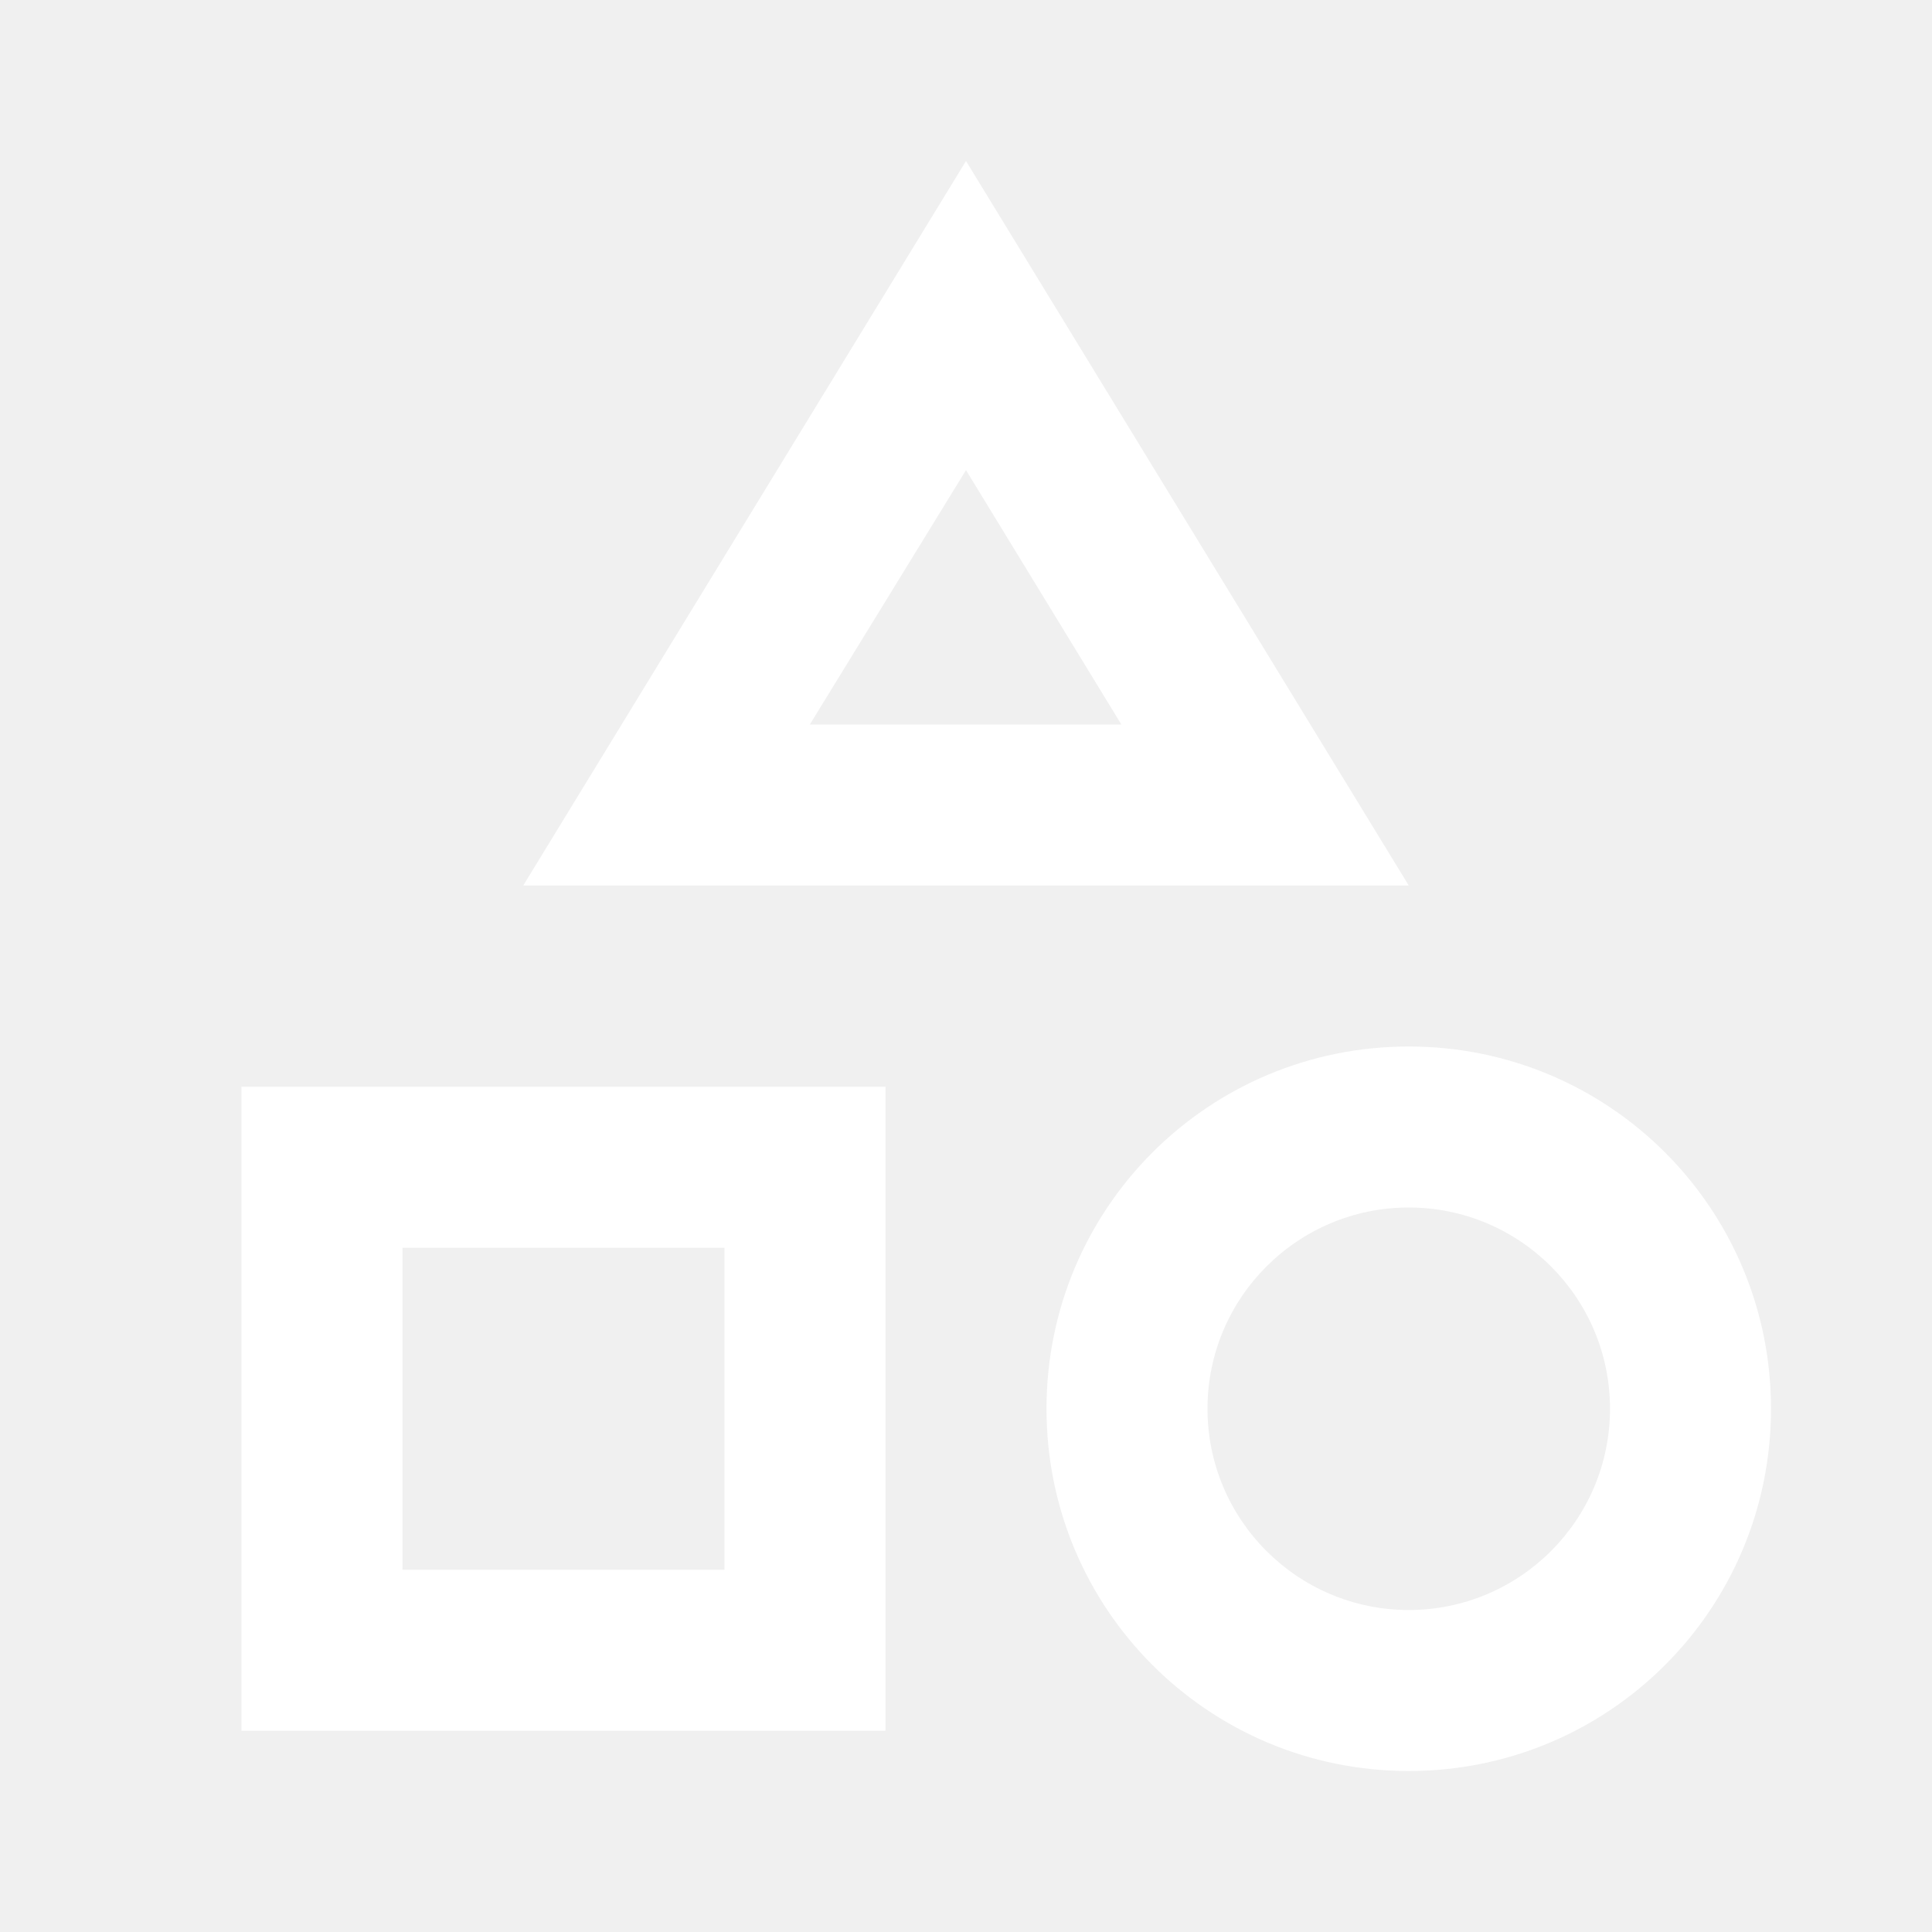
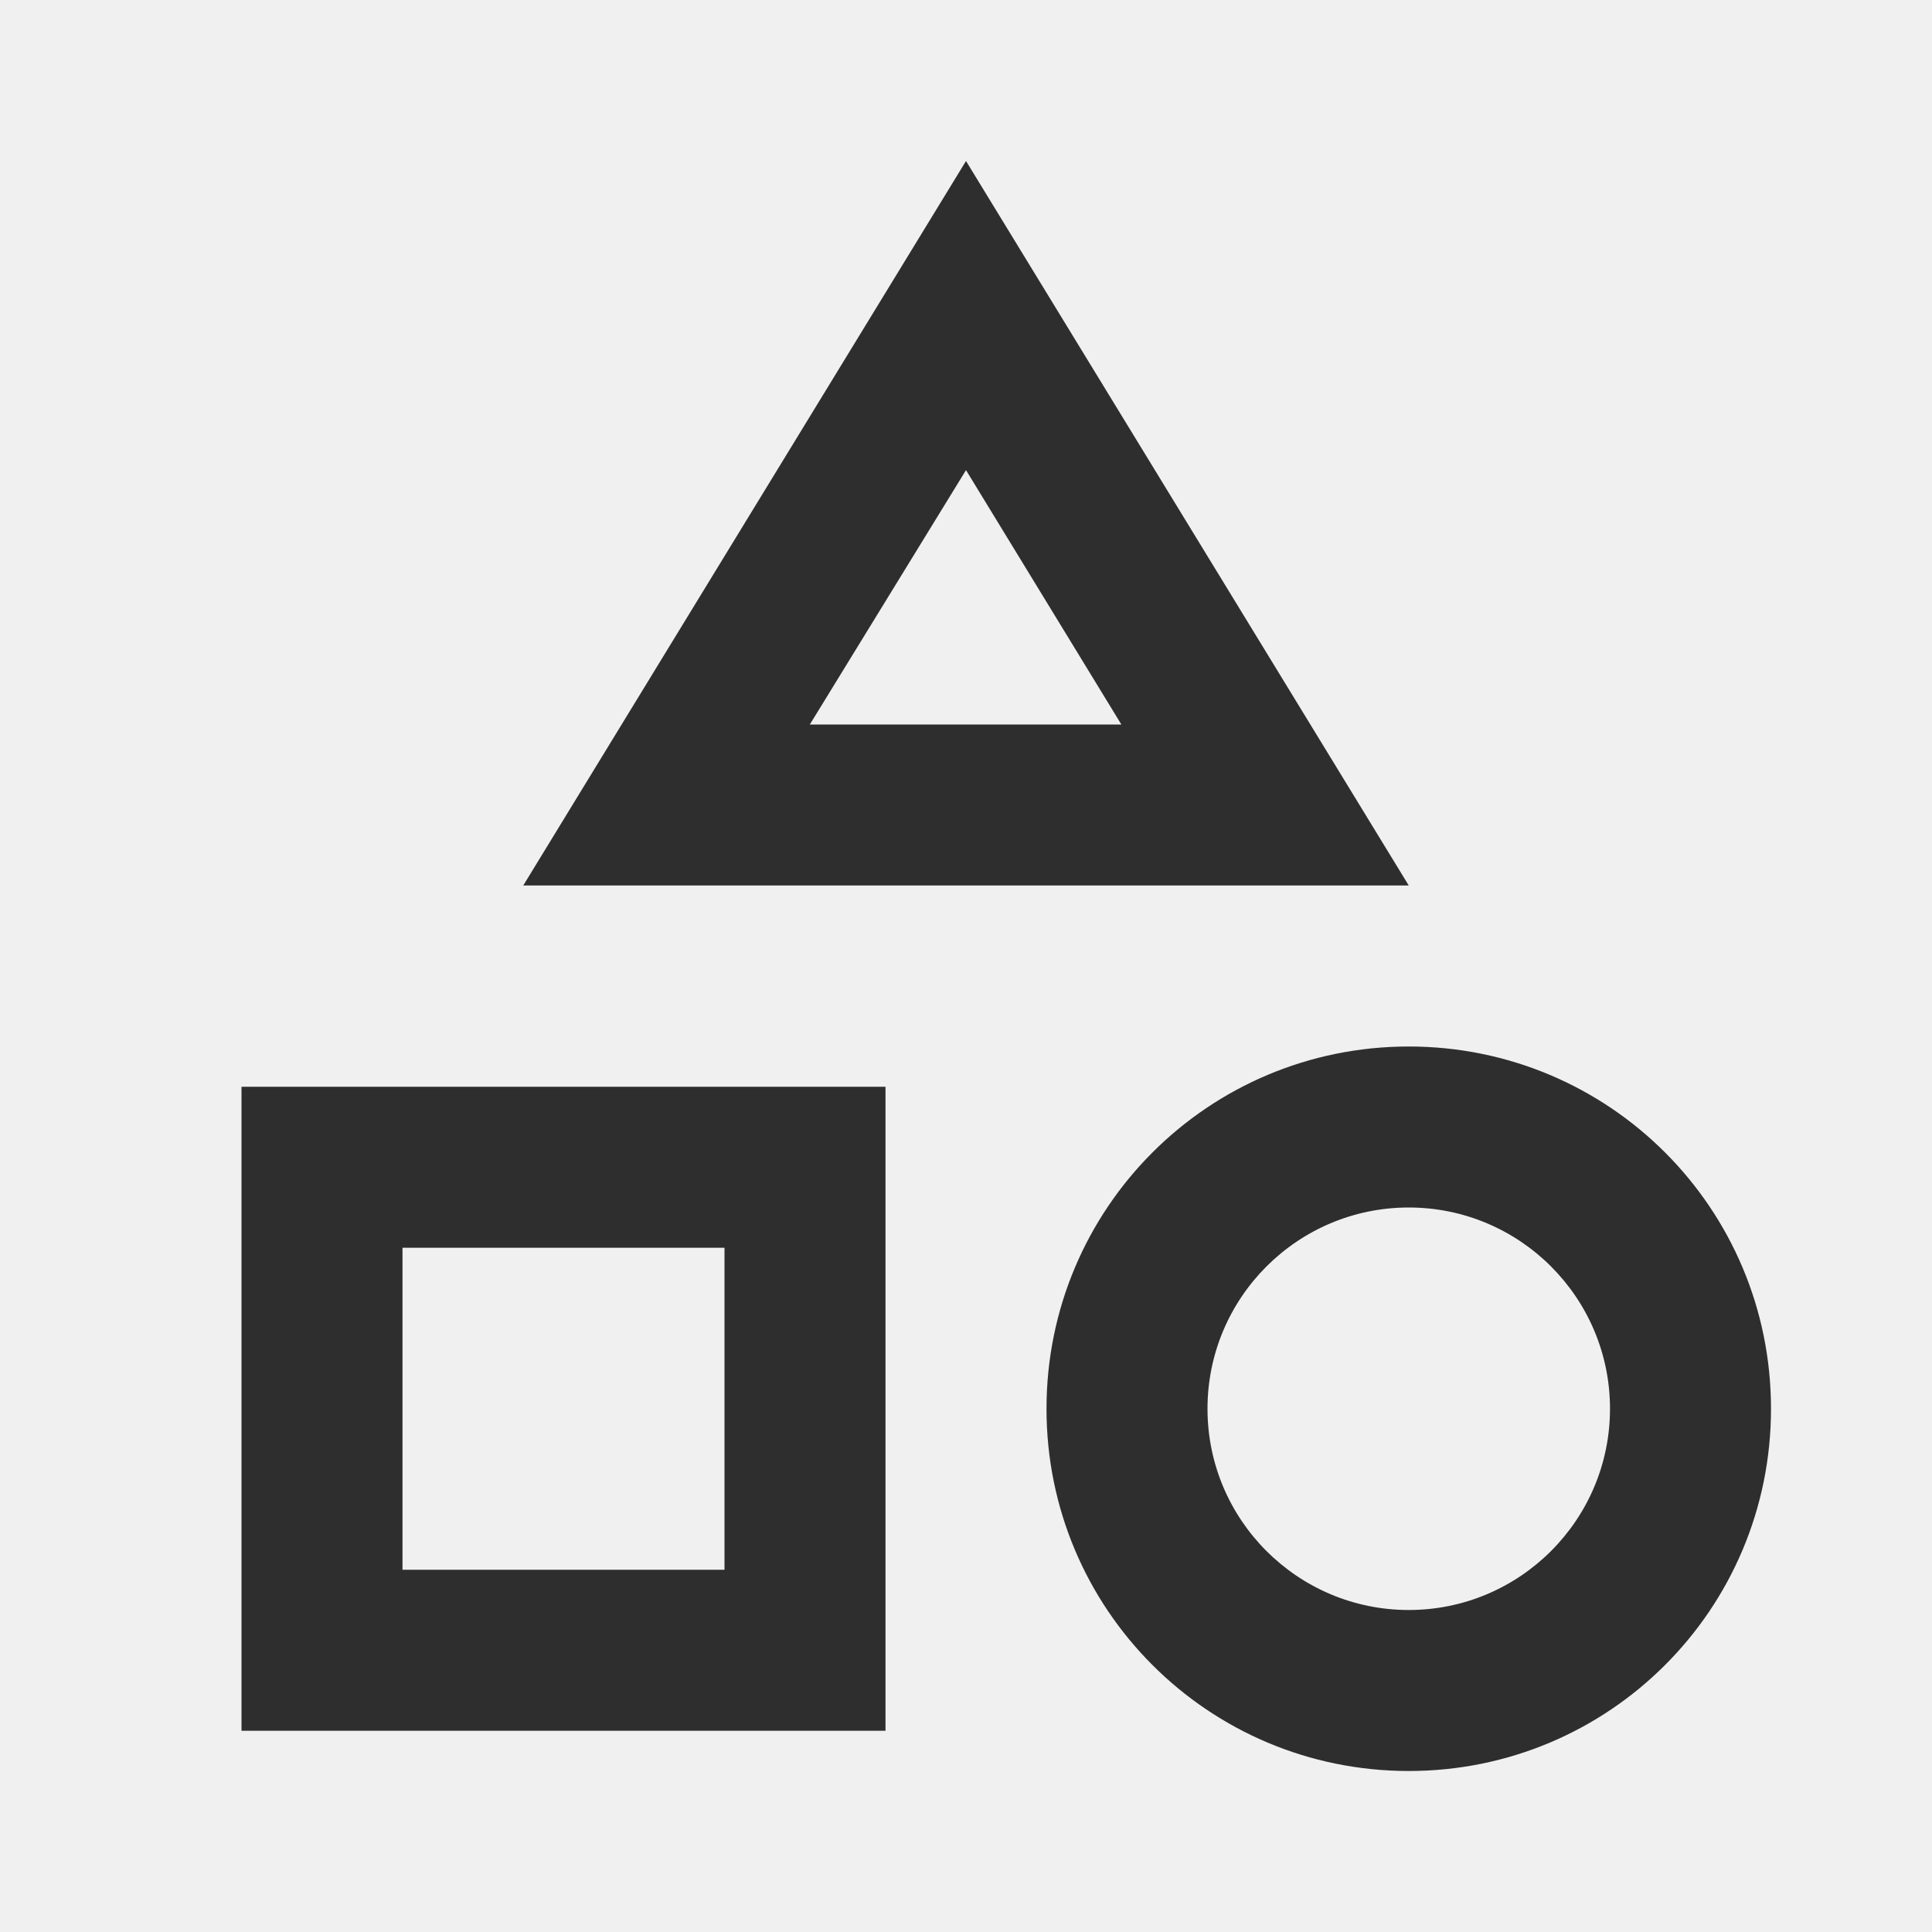
- <svg xmlns="http://www.w3.org/2000/svg" height="24px" viewBox="0 0 24 24" width="24px" fill="#FFFFFF">
+ <svg xmlns="http://www.w3.org/2000/svg" height="24px" viewBox="0 0 24 24" width="24px" fill="#2e2e2e">
  <path d="M0 0h24v24H0V0z" fill="none" />
  <path d="M12 2l-5.5 9h11L12 2zm0 3.84L13.93 9h-3.87L12 5.84zM17.5 13c-2.49 0-4.5 2.01-4.5 4.5s2.01 4.5 4.5 4.5 4.5-2.01 4.5-4.5-2.01-4.5-4.5-4.5zm0 7c-1.38 0-2.5-1.12-2.5-2.5s1.12-2.5 2.5-2.5 2.5 1.12 2.5 2.5-1.12 2.5-2.5 2.5zM3 21.5h8v-8H3v8zm2-6h4v4H5v-4z" />
</svg>
